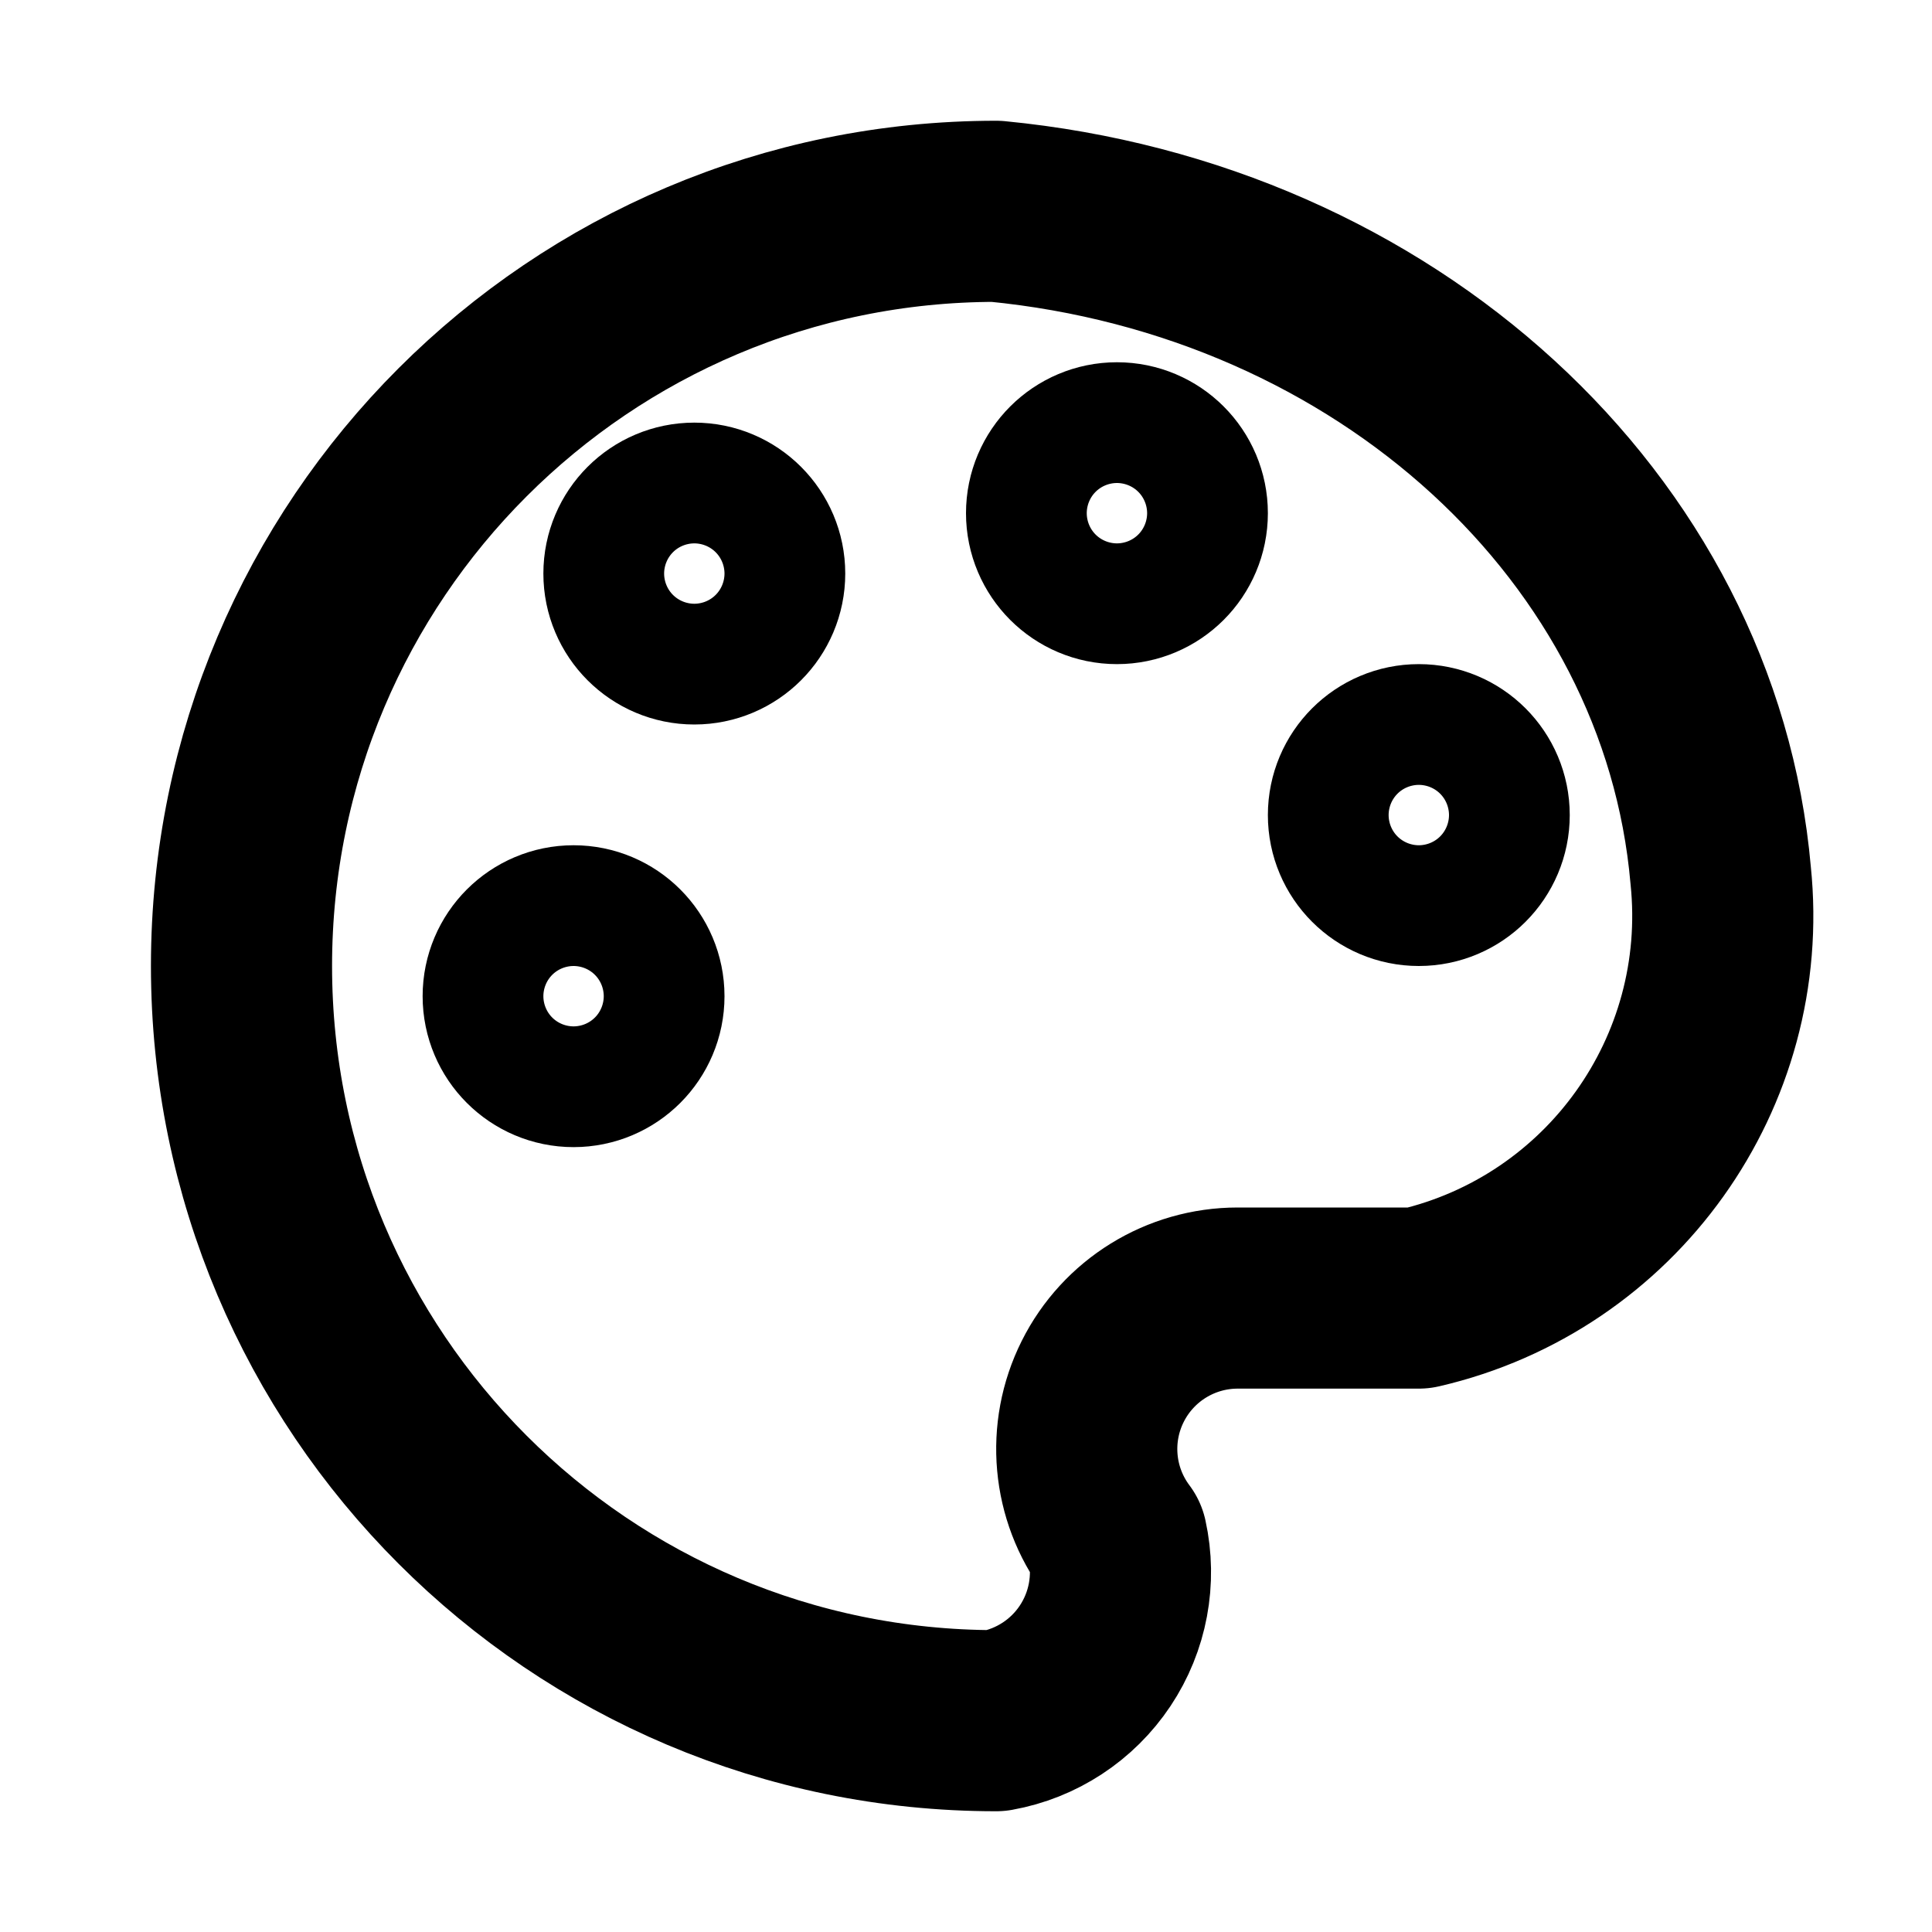
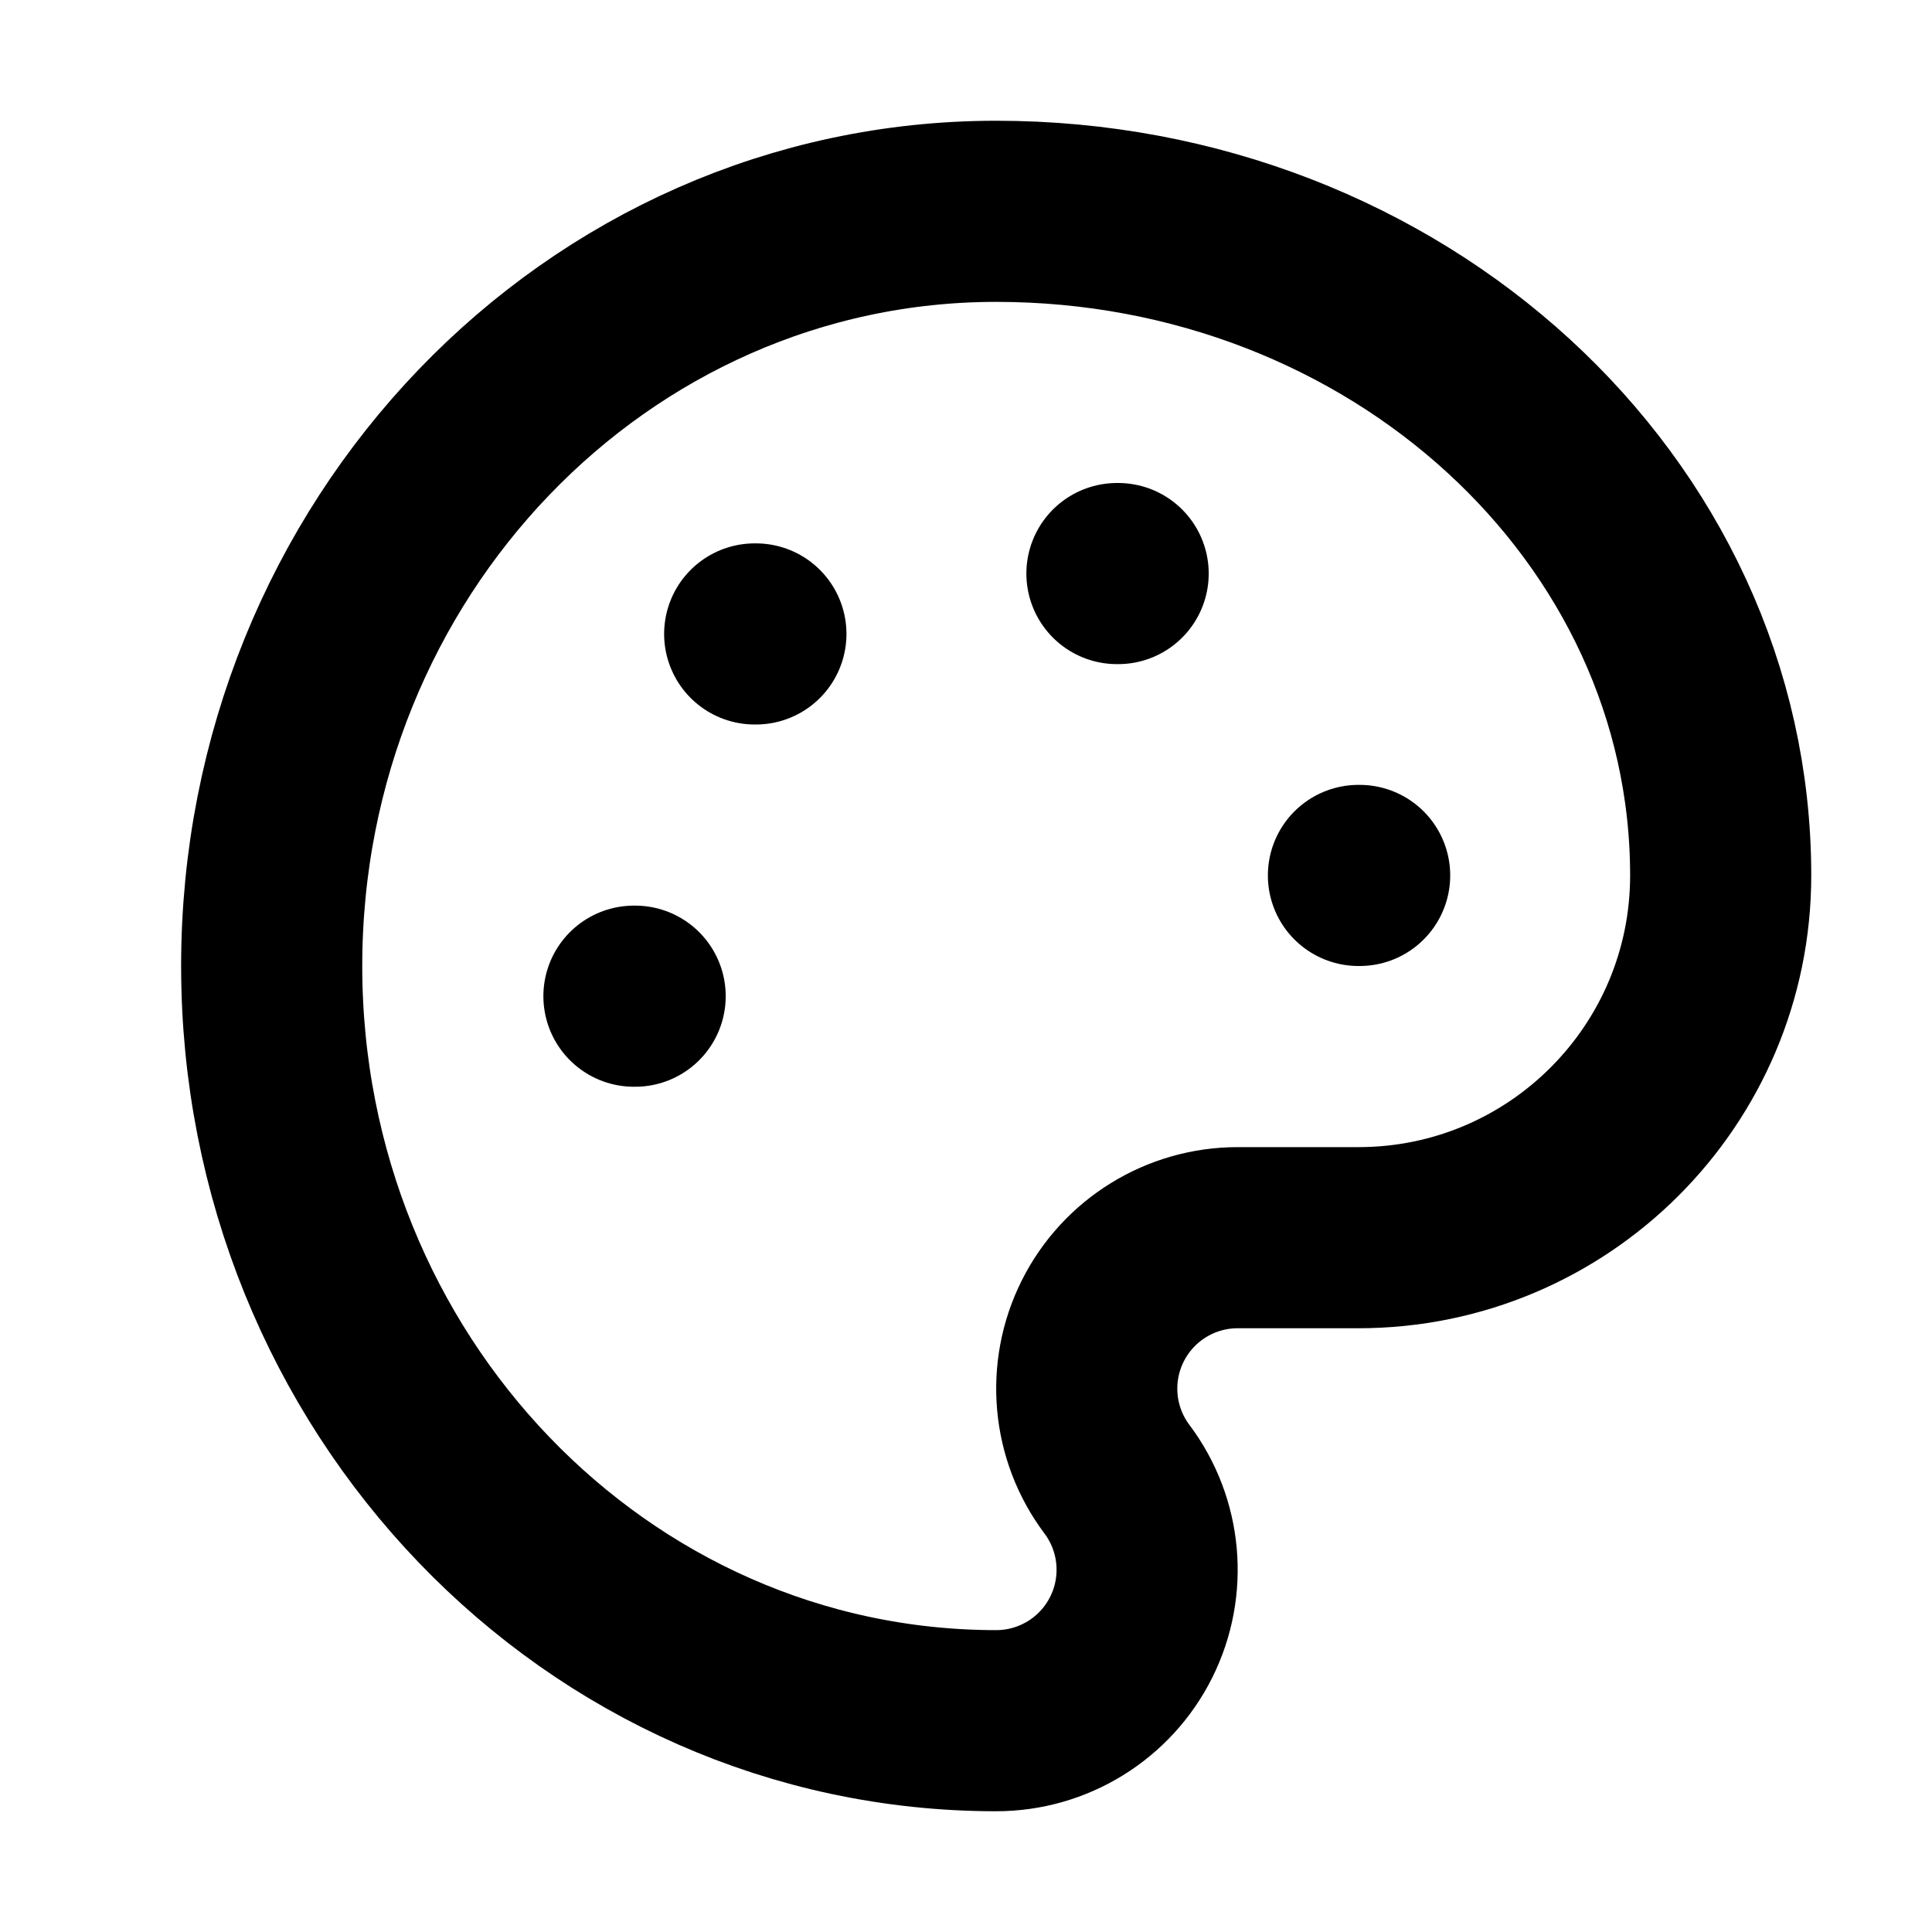
<svg xmlns="http://www.w3.org/2000/svg" width="16" height="16" viewBox="0 0 16 16" fill="none" stroke="currentColor" stroke-width="1.5" stroke-linecap="round" stroke-linejoin="round">
-   <path d="M8.25 14.25A.75.75 0 0 1 8.25 1.75 6.75 6 0 0 1 14.25 7.25 3.25 3.25 0 0 1 11.75 10.75L10.25 10.75A1.25 1.25 0 0 0 9.25 12.75 1.25 1.25 0 0 1 8.25 14.25Z" />
-   <circle cx="9.25" cy="4.25" r="0.5" />
-   <circle cx="11.75" cy="6.75" r="0.5" />
-   <circle cx="4.75" cy="8.25" r="0.5" />
-   <circle cx="5.75" cy="4.75" r="0.5" />
+   <path d="M8.25 14.25A6 6.25 0 0 1 8.25 1.75 6 5.5 0 0 1 14.25 7.25 3 3 0 0 1 11.25 10.25L10.25 10.25A1.25 1.25 0 0 0 9.25 12.25 1.25 1.25 0 0 1 8.25 14.25Z" />
+   <path d="M9.25 4.75 9.26 4.75" />
+   <path d="M11.25 7.25 11.26 7.25" />
+   <path d="M5.25 8.25 5.26 8.25" />
+   <path d="M6.25 5.25 6.26 5.25" />
</svg>
